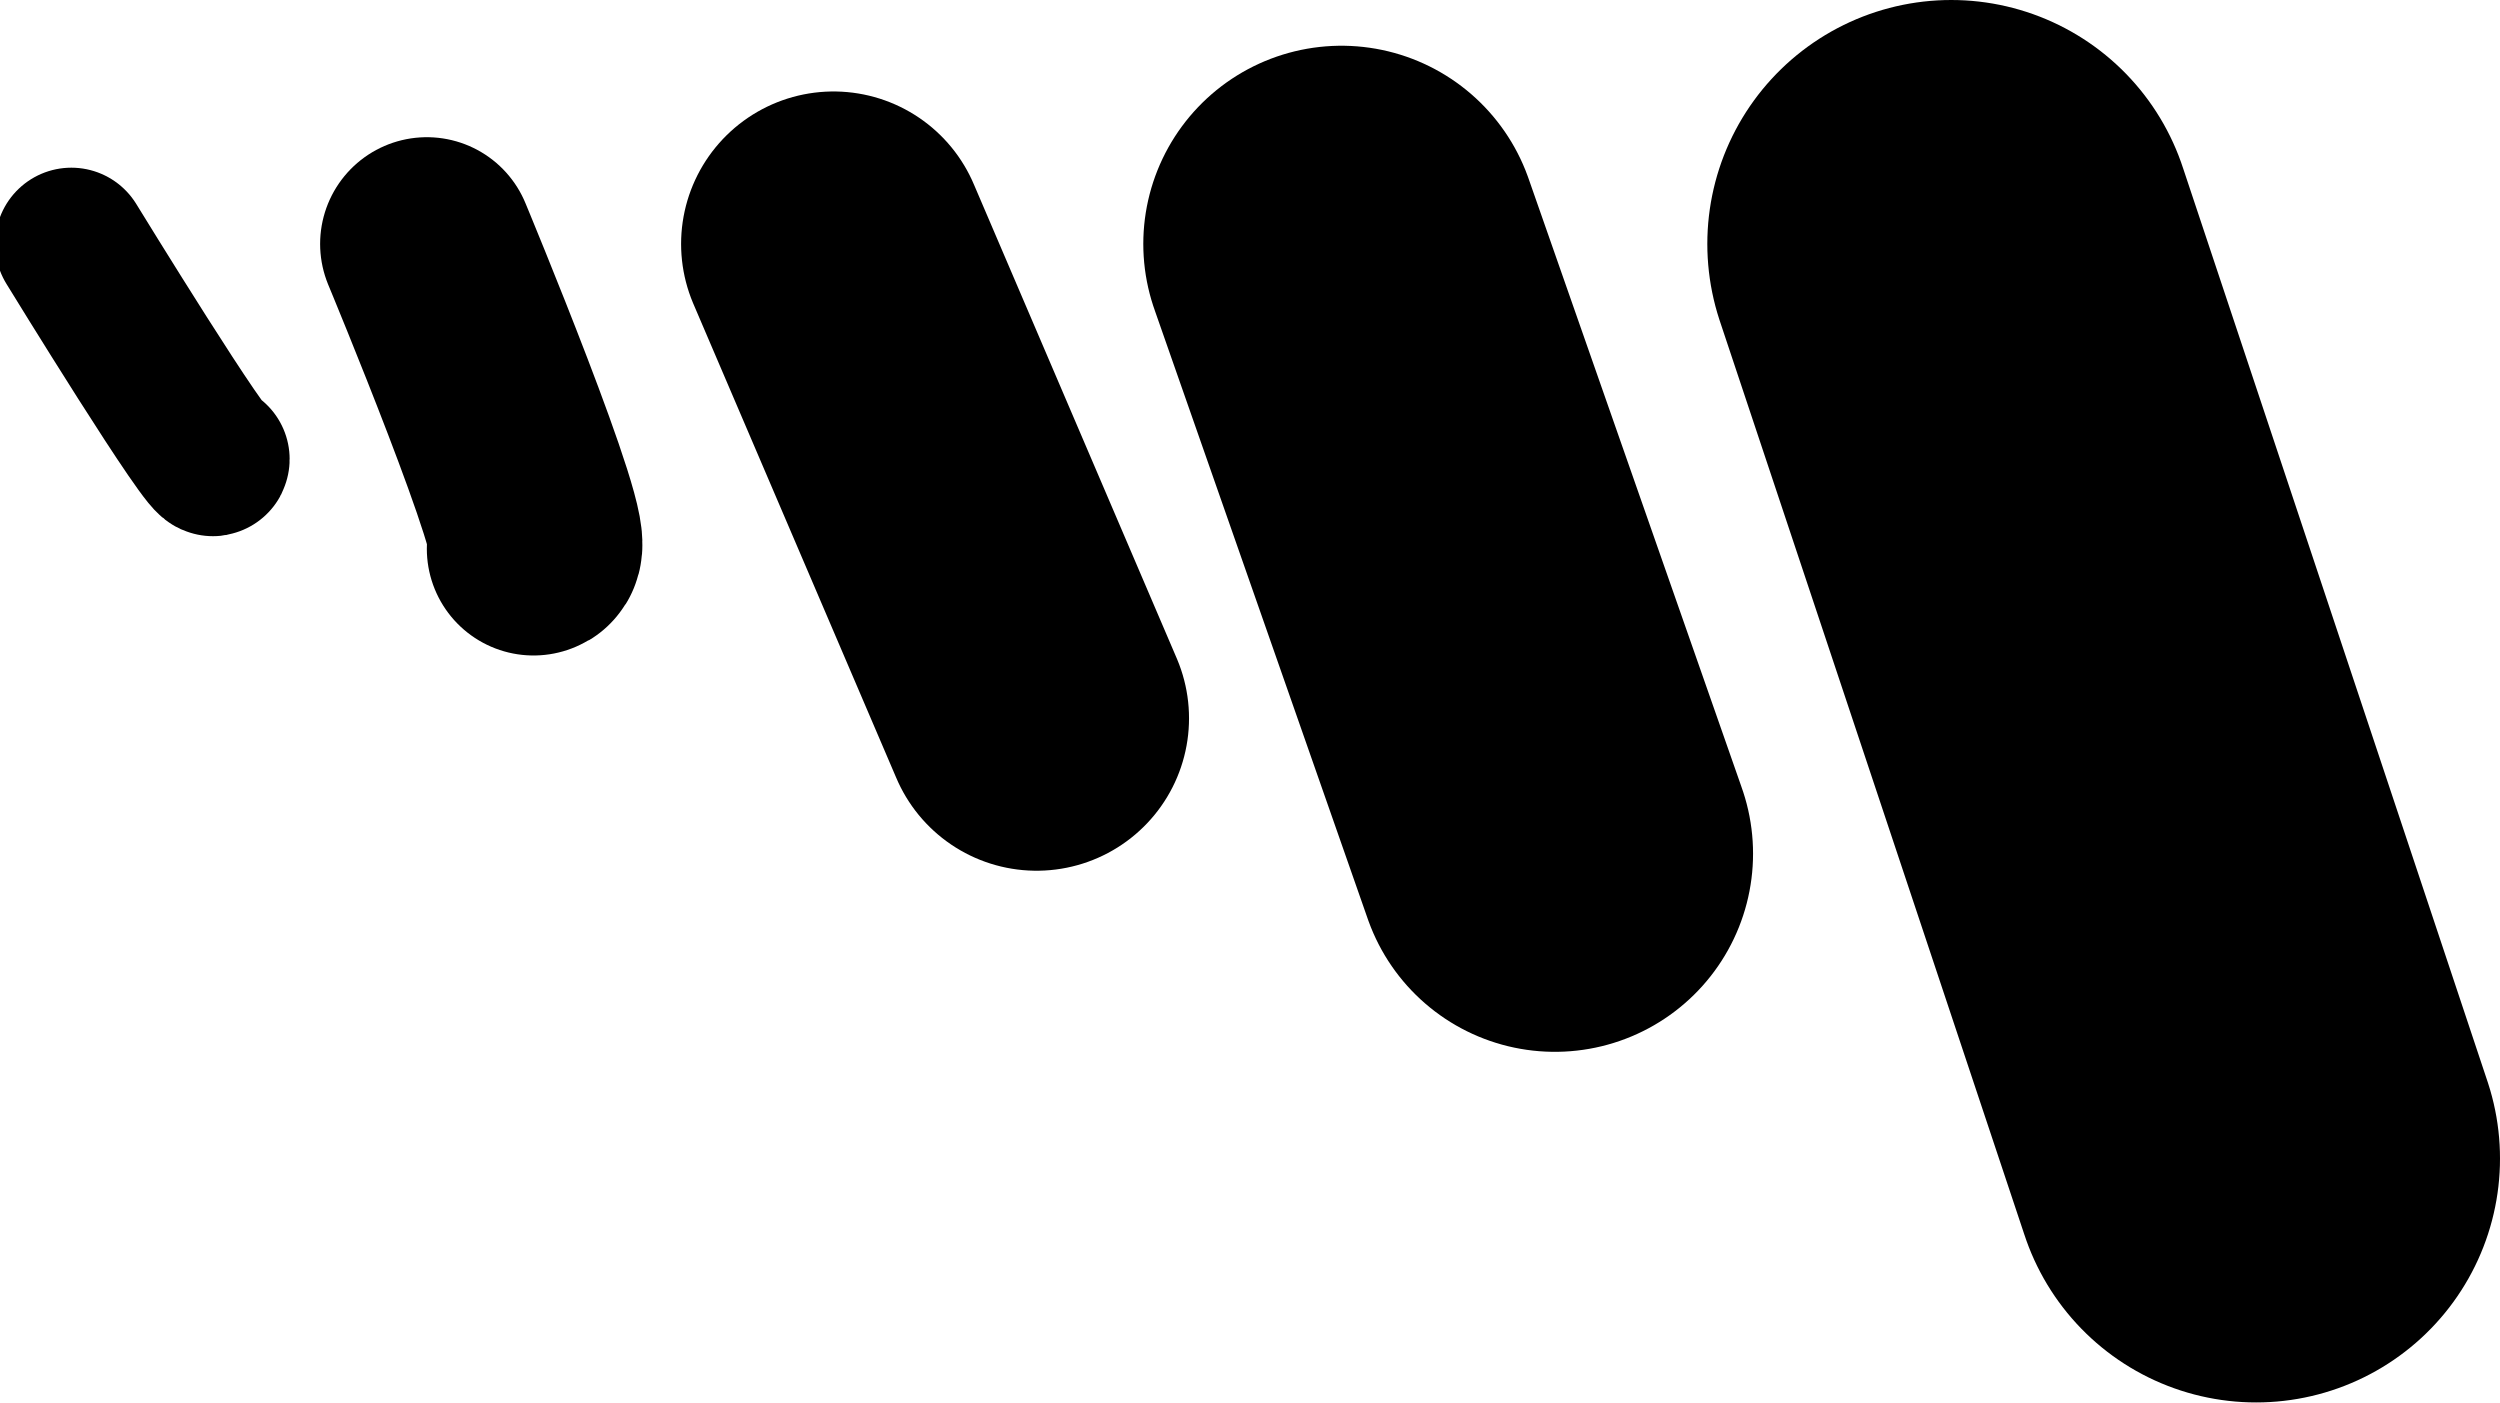
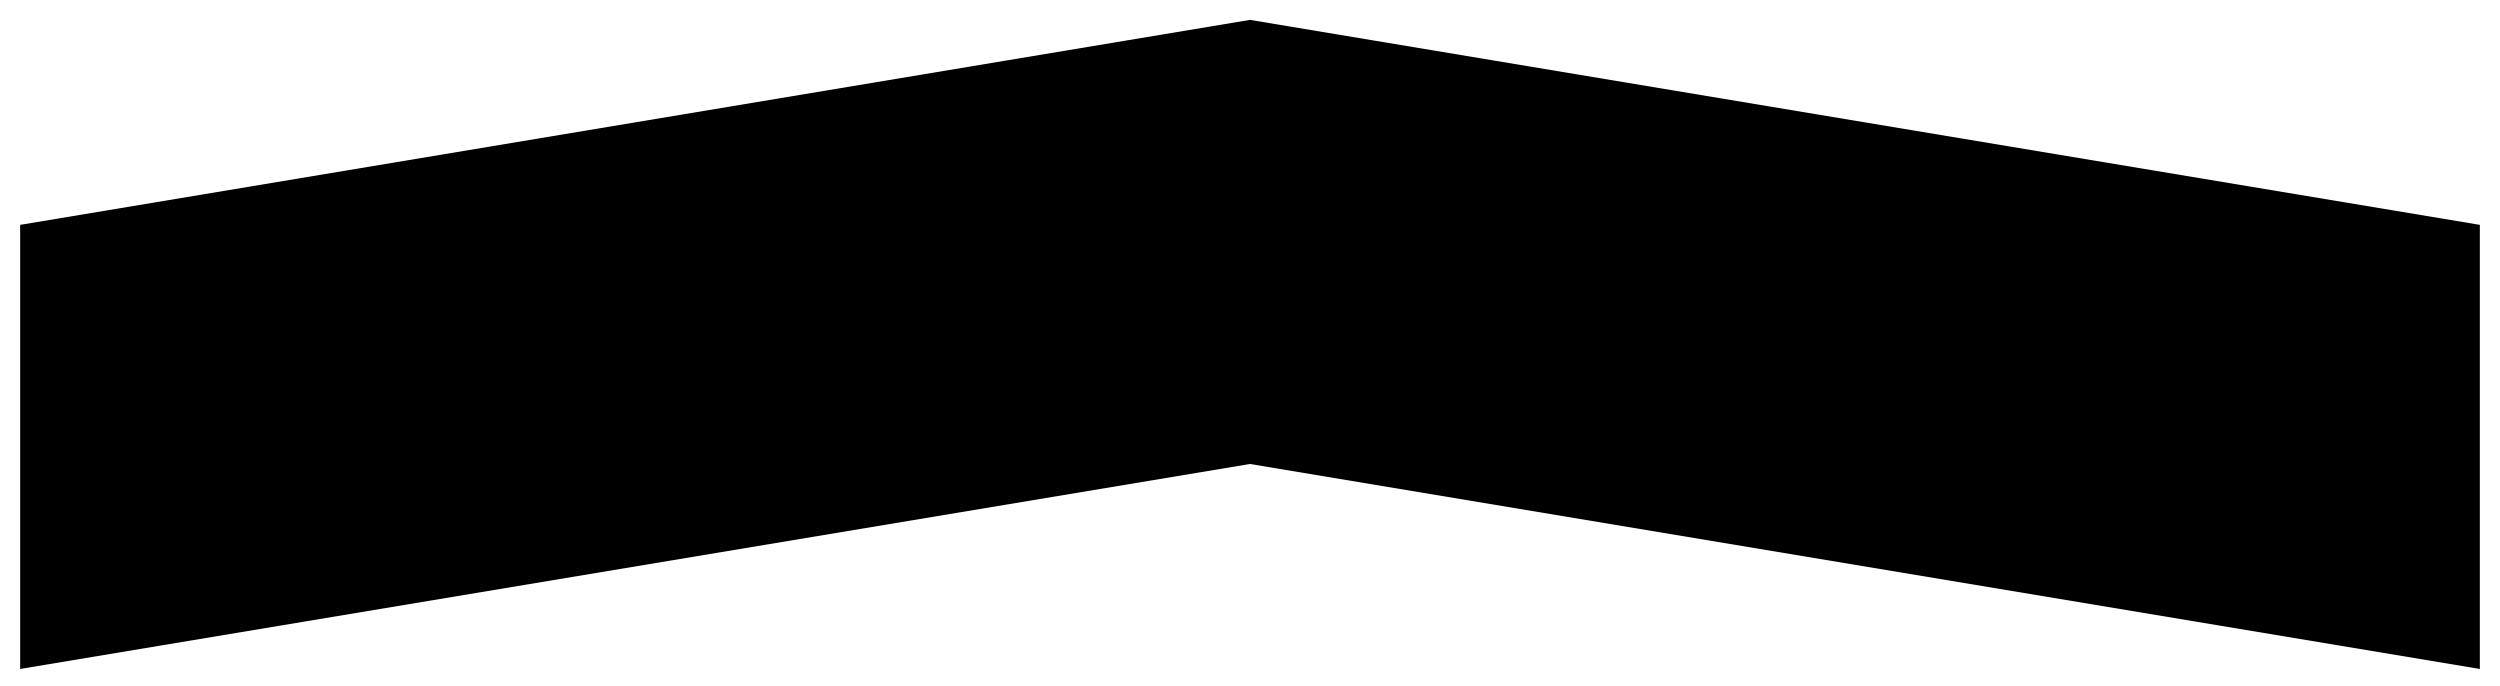
- <svg xmlns="http://www.w3.org/2000/svg" viewBox="0 0 41 23" width="41" height="23">
-   <style>
- 		tspan { white-space:pre }
- 		.shp0 { fill: #000000;stroke: #000000;stroke-width: 5 } 
- 		.shp1 { fill: #000000;stroke: #000000;stroke-linecap:round;stroke-width: 8 } 
- 		.shp2 { fill: #000000;stroke: #000000;stroke-linecap:round;stroke-width: 6.5 } 
- 		.shp3 { fill: #000000;stroke: #000000;stroke-linecap:round;stroke-width: 5 } 
- 		.shp4 { fill: #000000;stroke: #000000;stroke-linecap:round;stroke-width: 3.5 } 
- 		.shp5 { fill: #000000;stroke: #000000;stroke-linecap:round;stroke-width: 2.5 } 
- 	</style>
-   <g id="eyebrow4">
-     <path id="Shape 9" class="shp0" d="" />
-     <path id="Shape 10" class="shp1" d="M37 19L32 4" />
-     <path id="Shape 11" class="shp2" d="M25.5 14L22 4" />
-     <path id="Shape 12" class="shp3" d="M17 11.78L13.67 4" />
-     <path id="Shape 13" class="shp4" d="M8.75 9C9.08 9 7 4 7 4" />
-     <path id="Shape 14" class="shp5" d="M3.5 7.53C3.5 7.8 1.17 4 1.17 4" />
-   </g>
+ <svg xmlns="http://www.w3.org/2000/svg" viewBox="0 0 62 17" width="62" height="17">
+   <path id="Shape 10" class="shp0" d="M61 16L61 6L31 1L1 6L1 16L31 11L61 16Z" fill="$[color]" stroke="#000" stroke-width="1" />
</svg>
